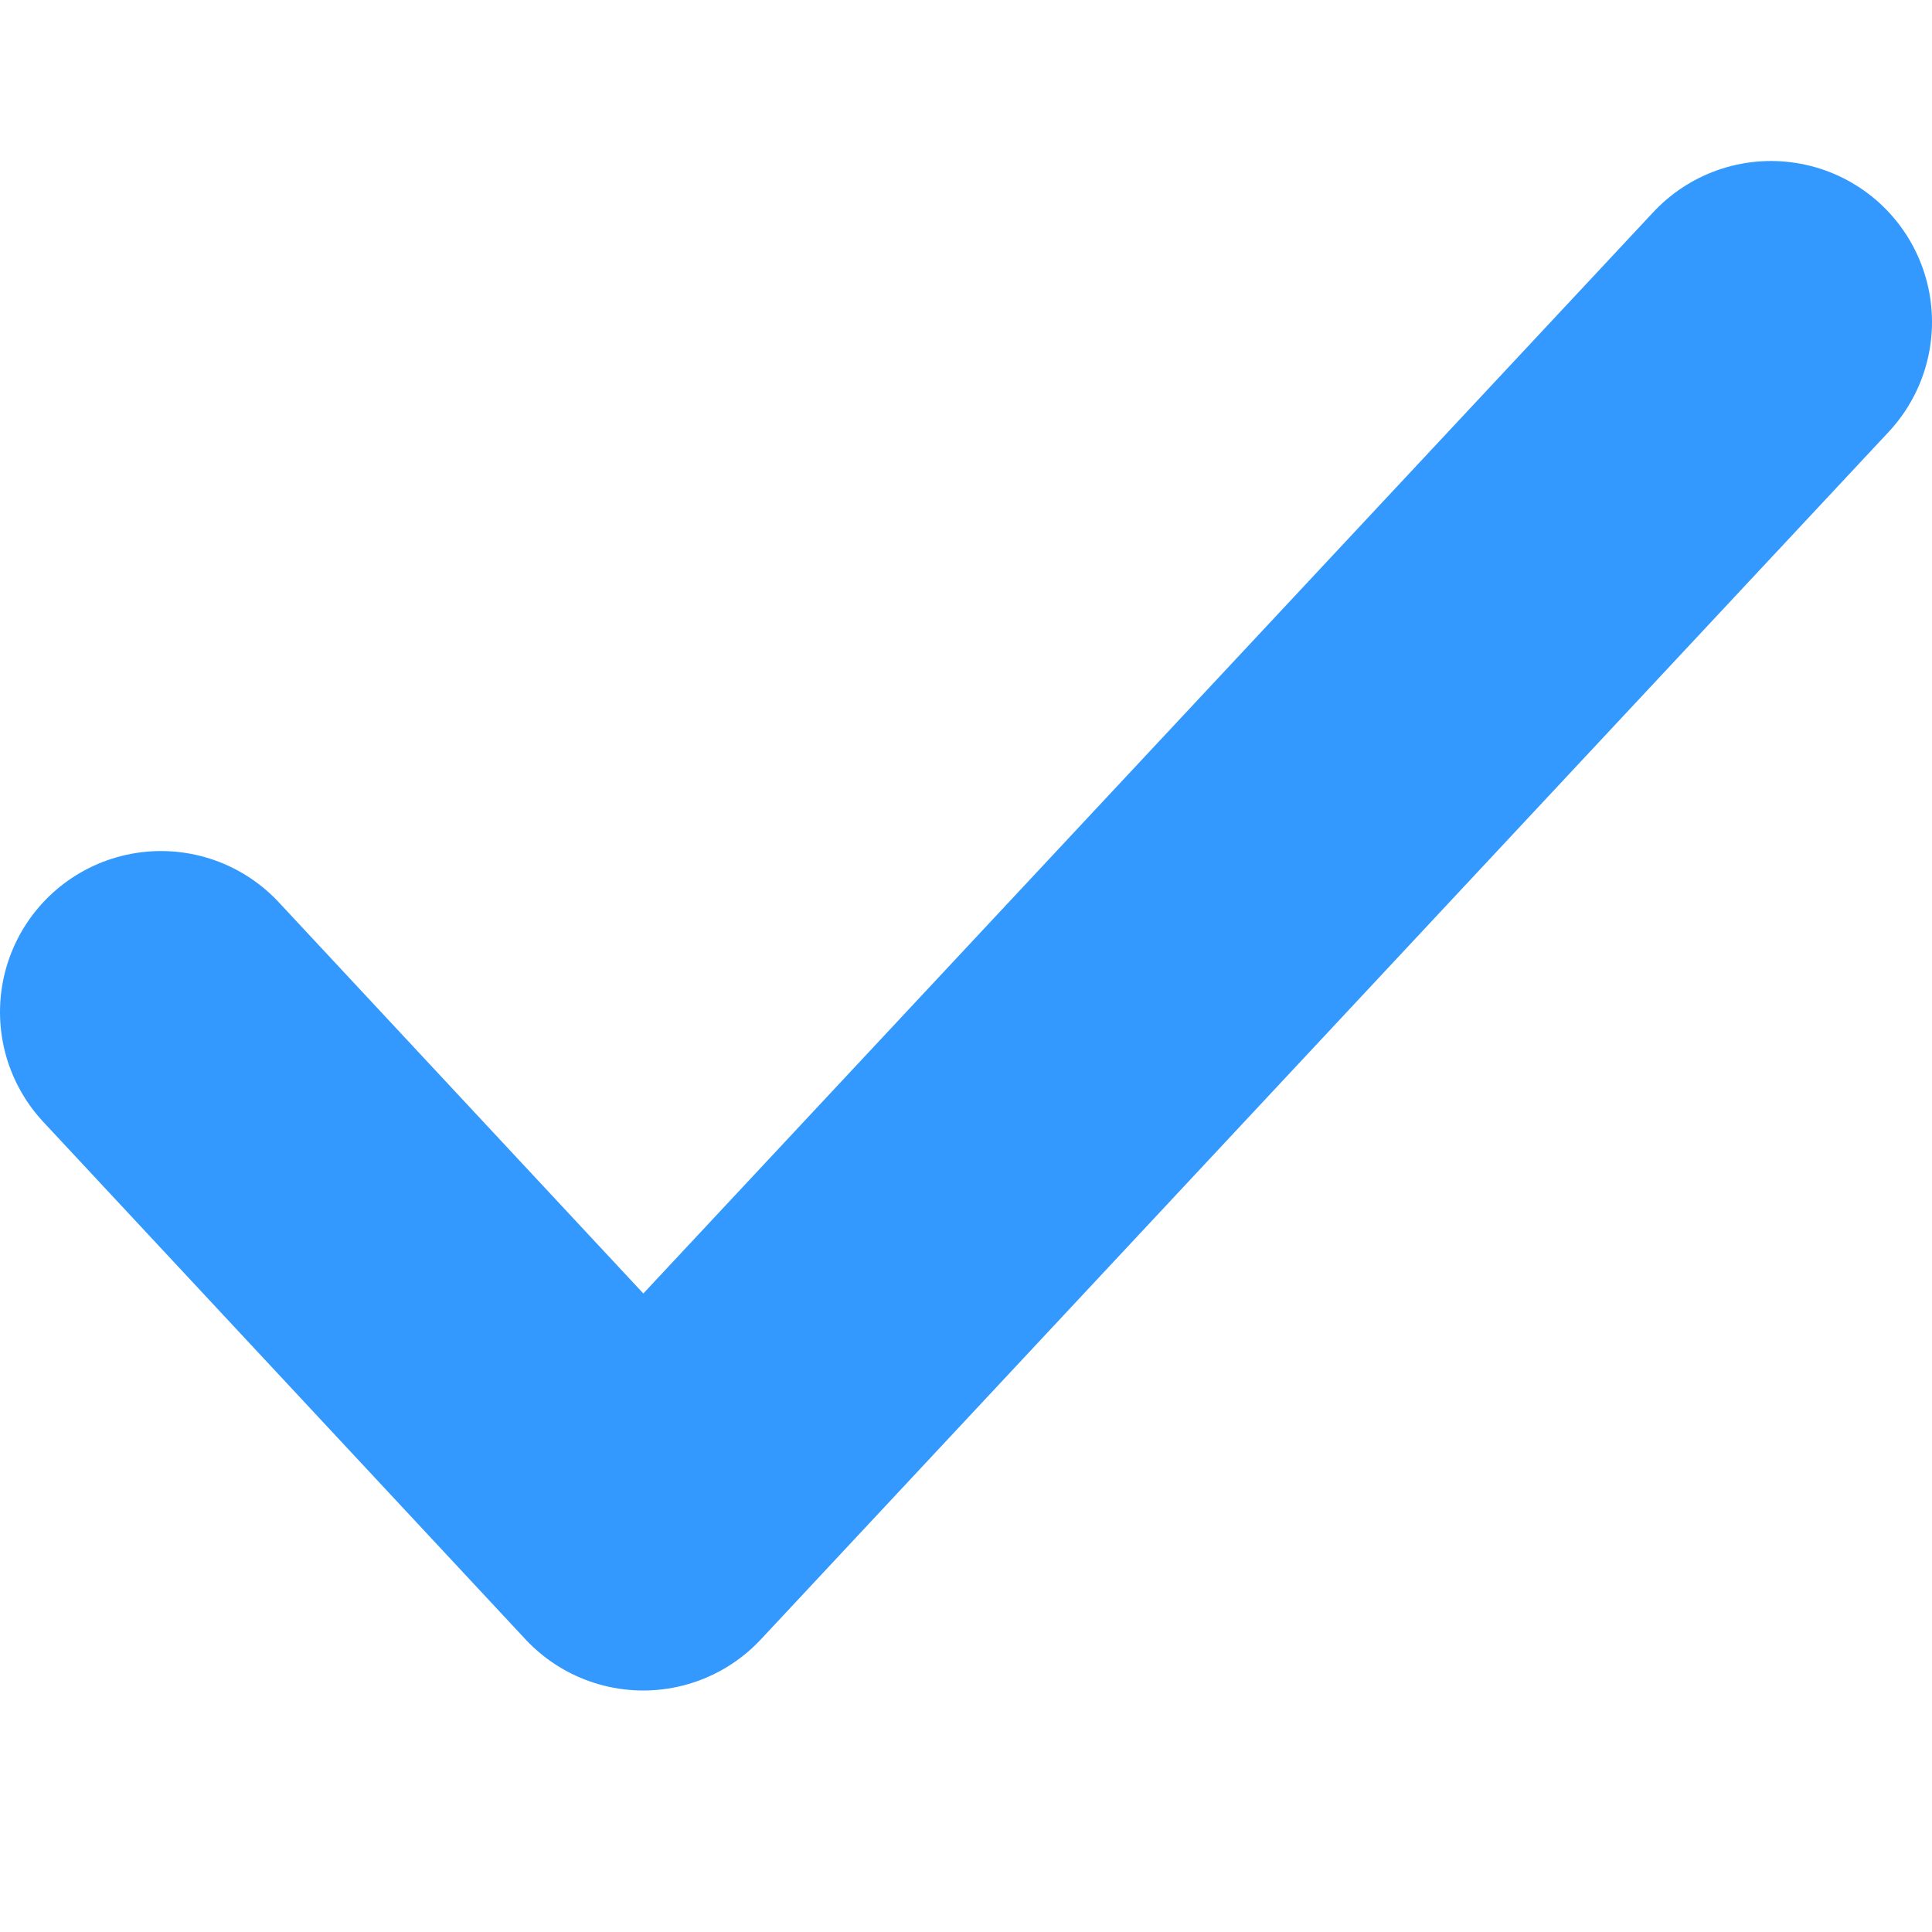
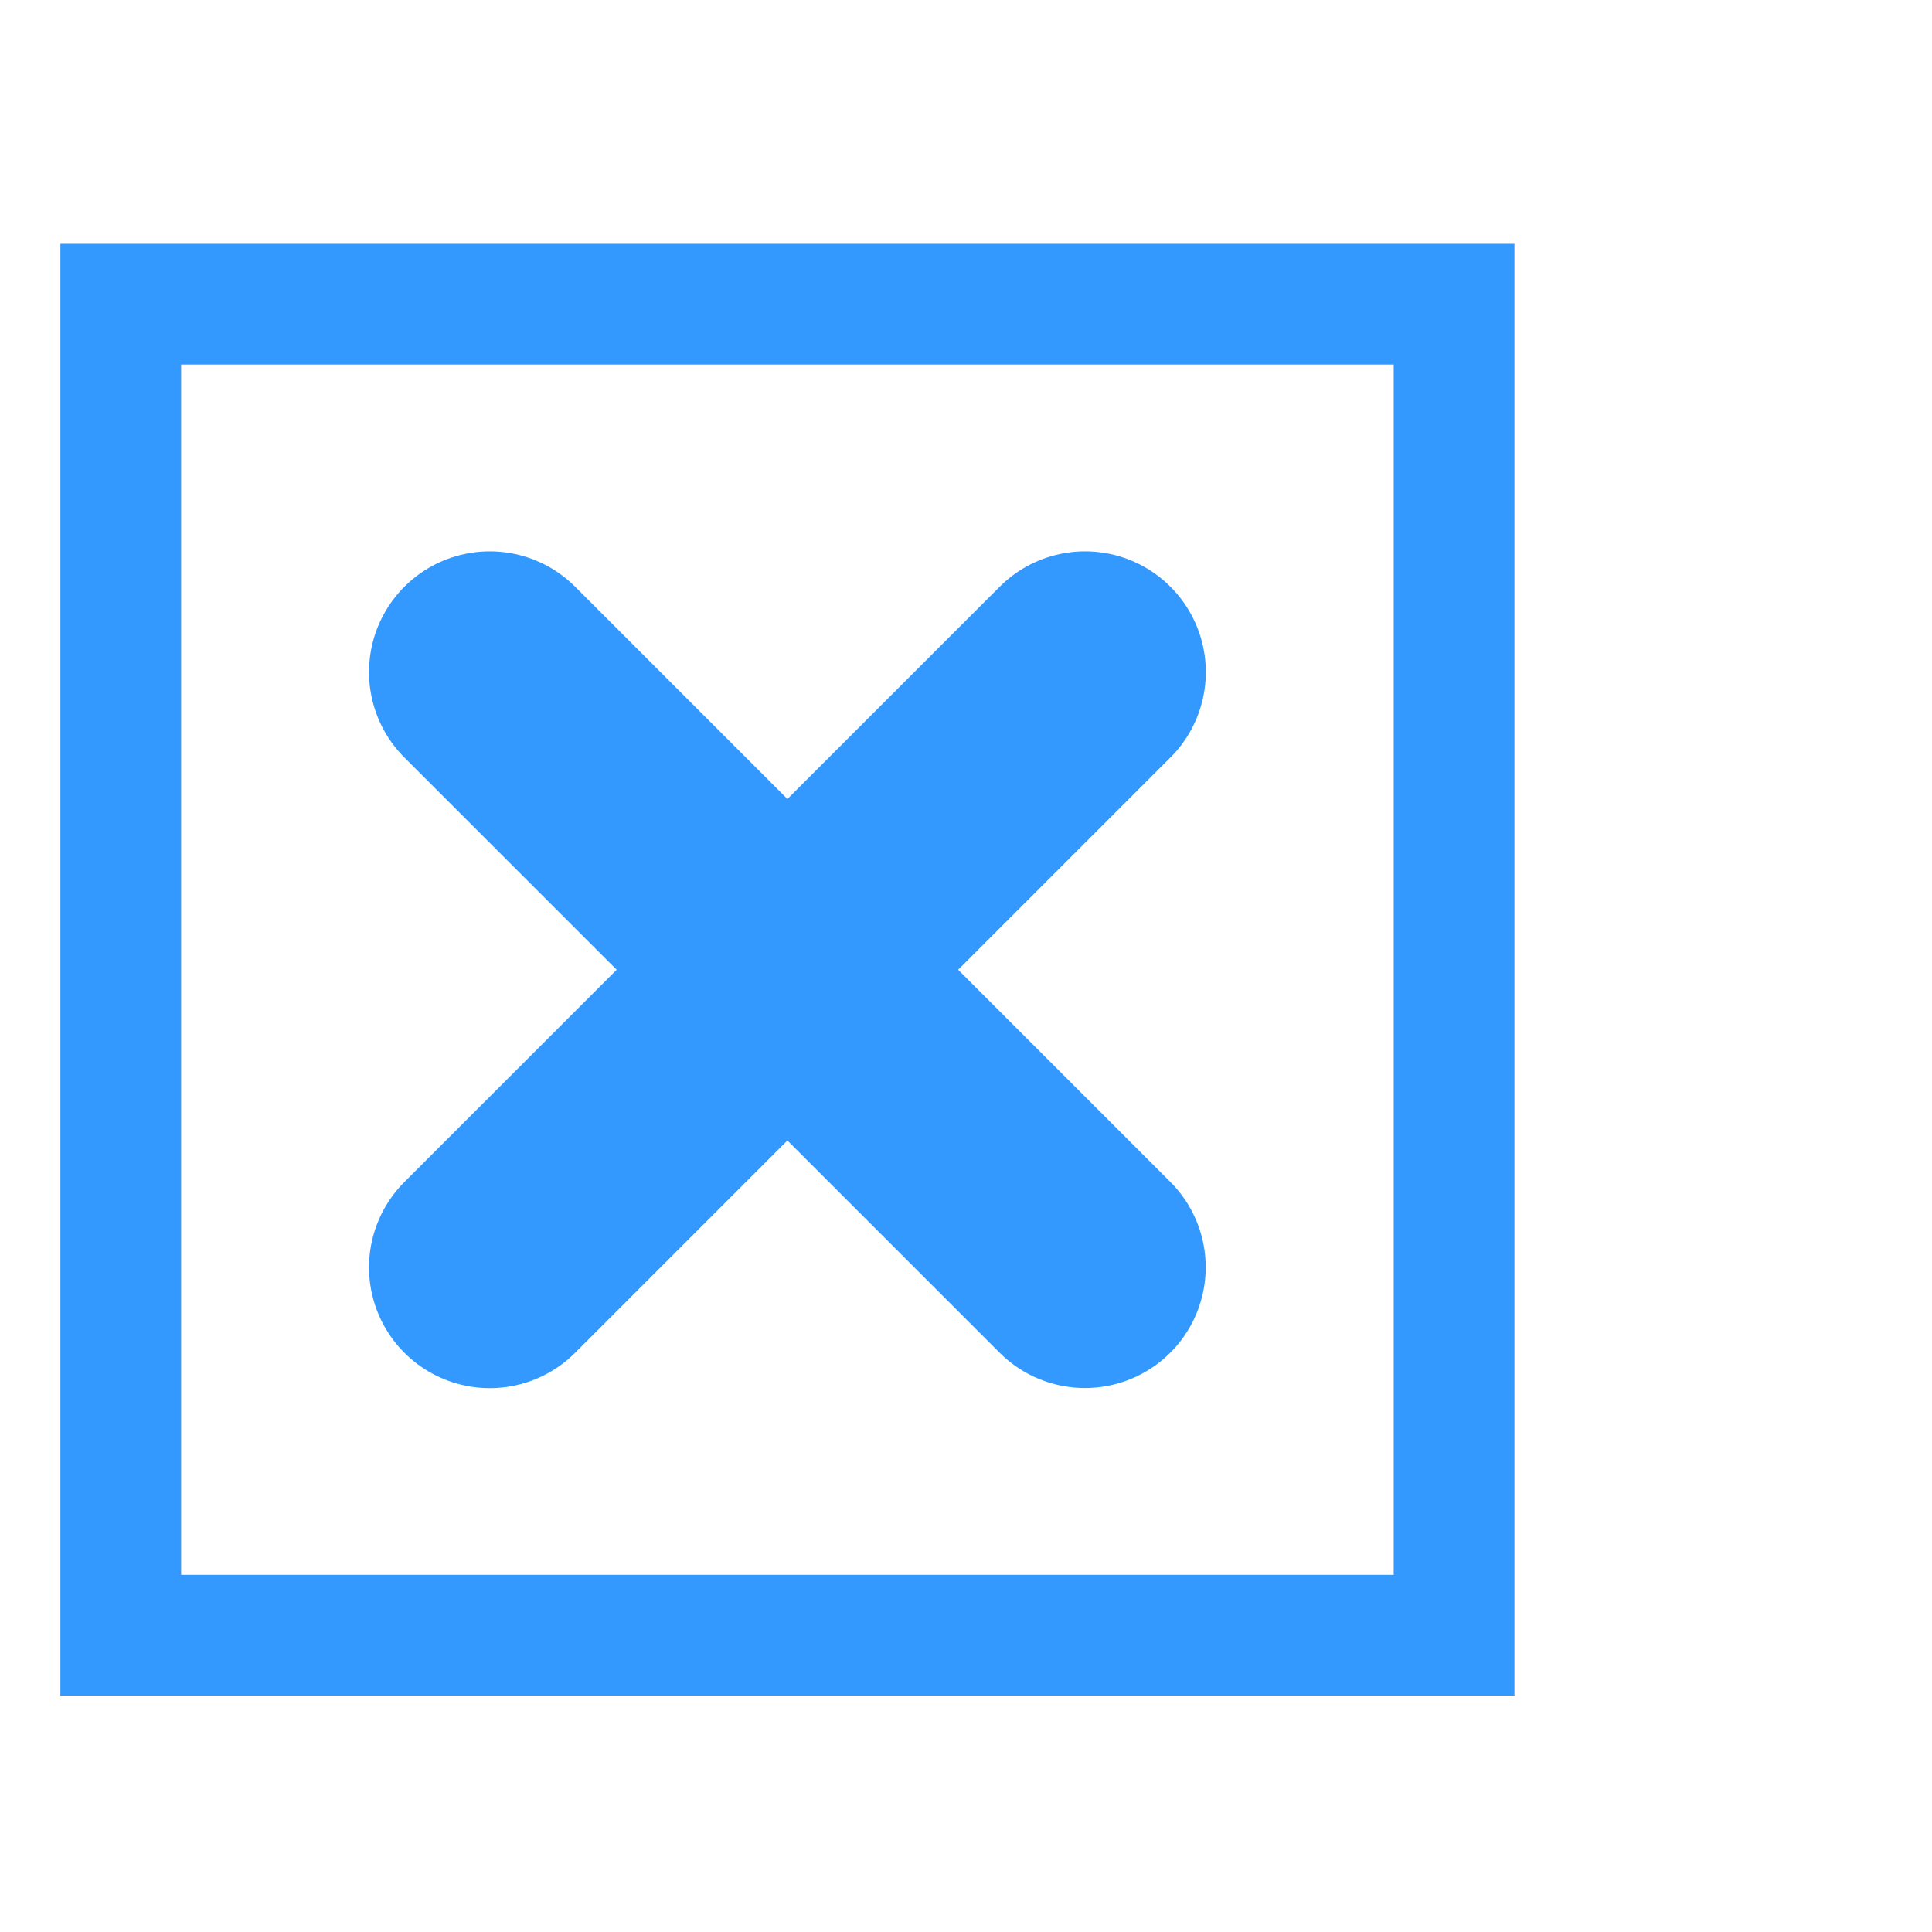
- <svg xmlns="http://www.w3.org/2000/svg" width="12" height="12" id="svg26761" version="1.1">
-   <defs id="defs26763" />
-   <g id="layer1" transform="translate(0,-4)">
-     <path d="M 1,10.286 3.995,13.5 11,6" style="fill:none;stroke:#3399ff;stroke-width:2;stroke-linecap:round;stroke-linejoin:round;stroke-miterlimit:4;stroke-opacity:1;stroke-dasharray:none;display:inline;enable-background:new" id="path6301-5" />
+ <svg xmlns="http://www.w3.org/2000/svg" width="16" height="16" id="svg814" version="1.1">
+   <defs id="defs816" />
+   <g id="layer1" transform="translate(0,-1036.362)">
+     <g transform="translate(-1.7396303e-6,0.02325995)" id="layer1-3">
+       <g style="enable-background:new" id="g16853-5" transform="translate(410.0074,765)" />
+       <g transform="translate(-3.0064634e-6,-0.03618995)" id="layer1-96" style="stroke:#717171;stroke-opacity:1">
+         <rect y="-1049.917" x="1" height="11.023" width="11.042" id="rect16897" style="color:#000000;display:inline;overflow:visible;visibility:visible;fill:none;stroke:#3399ff;stroke-width:1;stroke-opacity:1;marker:none;enable-background:accumulate" transform="scale(1,-1)" />
+         <path style="fill:none;fill-rule:evenodd;stroke:#3399ff;stroke-width:2;stroke-linecap:round;stroke-linejoin:miter;stroke-miterlimit:4;stroke-dasharray:none;stroke-opacity:1" d="m 4.056,1041.941 4.929,4.929" id="path4140" />
+         <path id="path4148" d="m 8.986,1041.941 -4.93,4.93" style="fill:none;fill-rule:evenodd;stroke:#3399ff;stroke-width:2;stroke-linecap:round;stroke-linejoin:miter;stroke-miterlimit:4;stroke-dasharray:none;stroke-opacity:1" />
+       </g>
+     </g>
  </g>
</svg>
